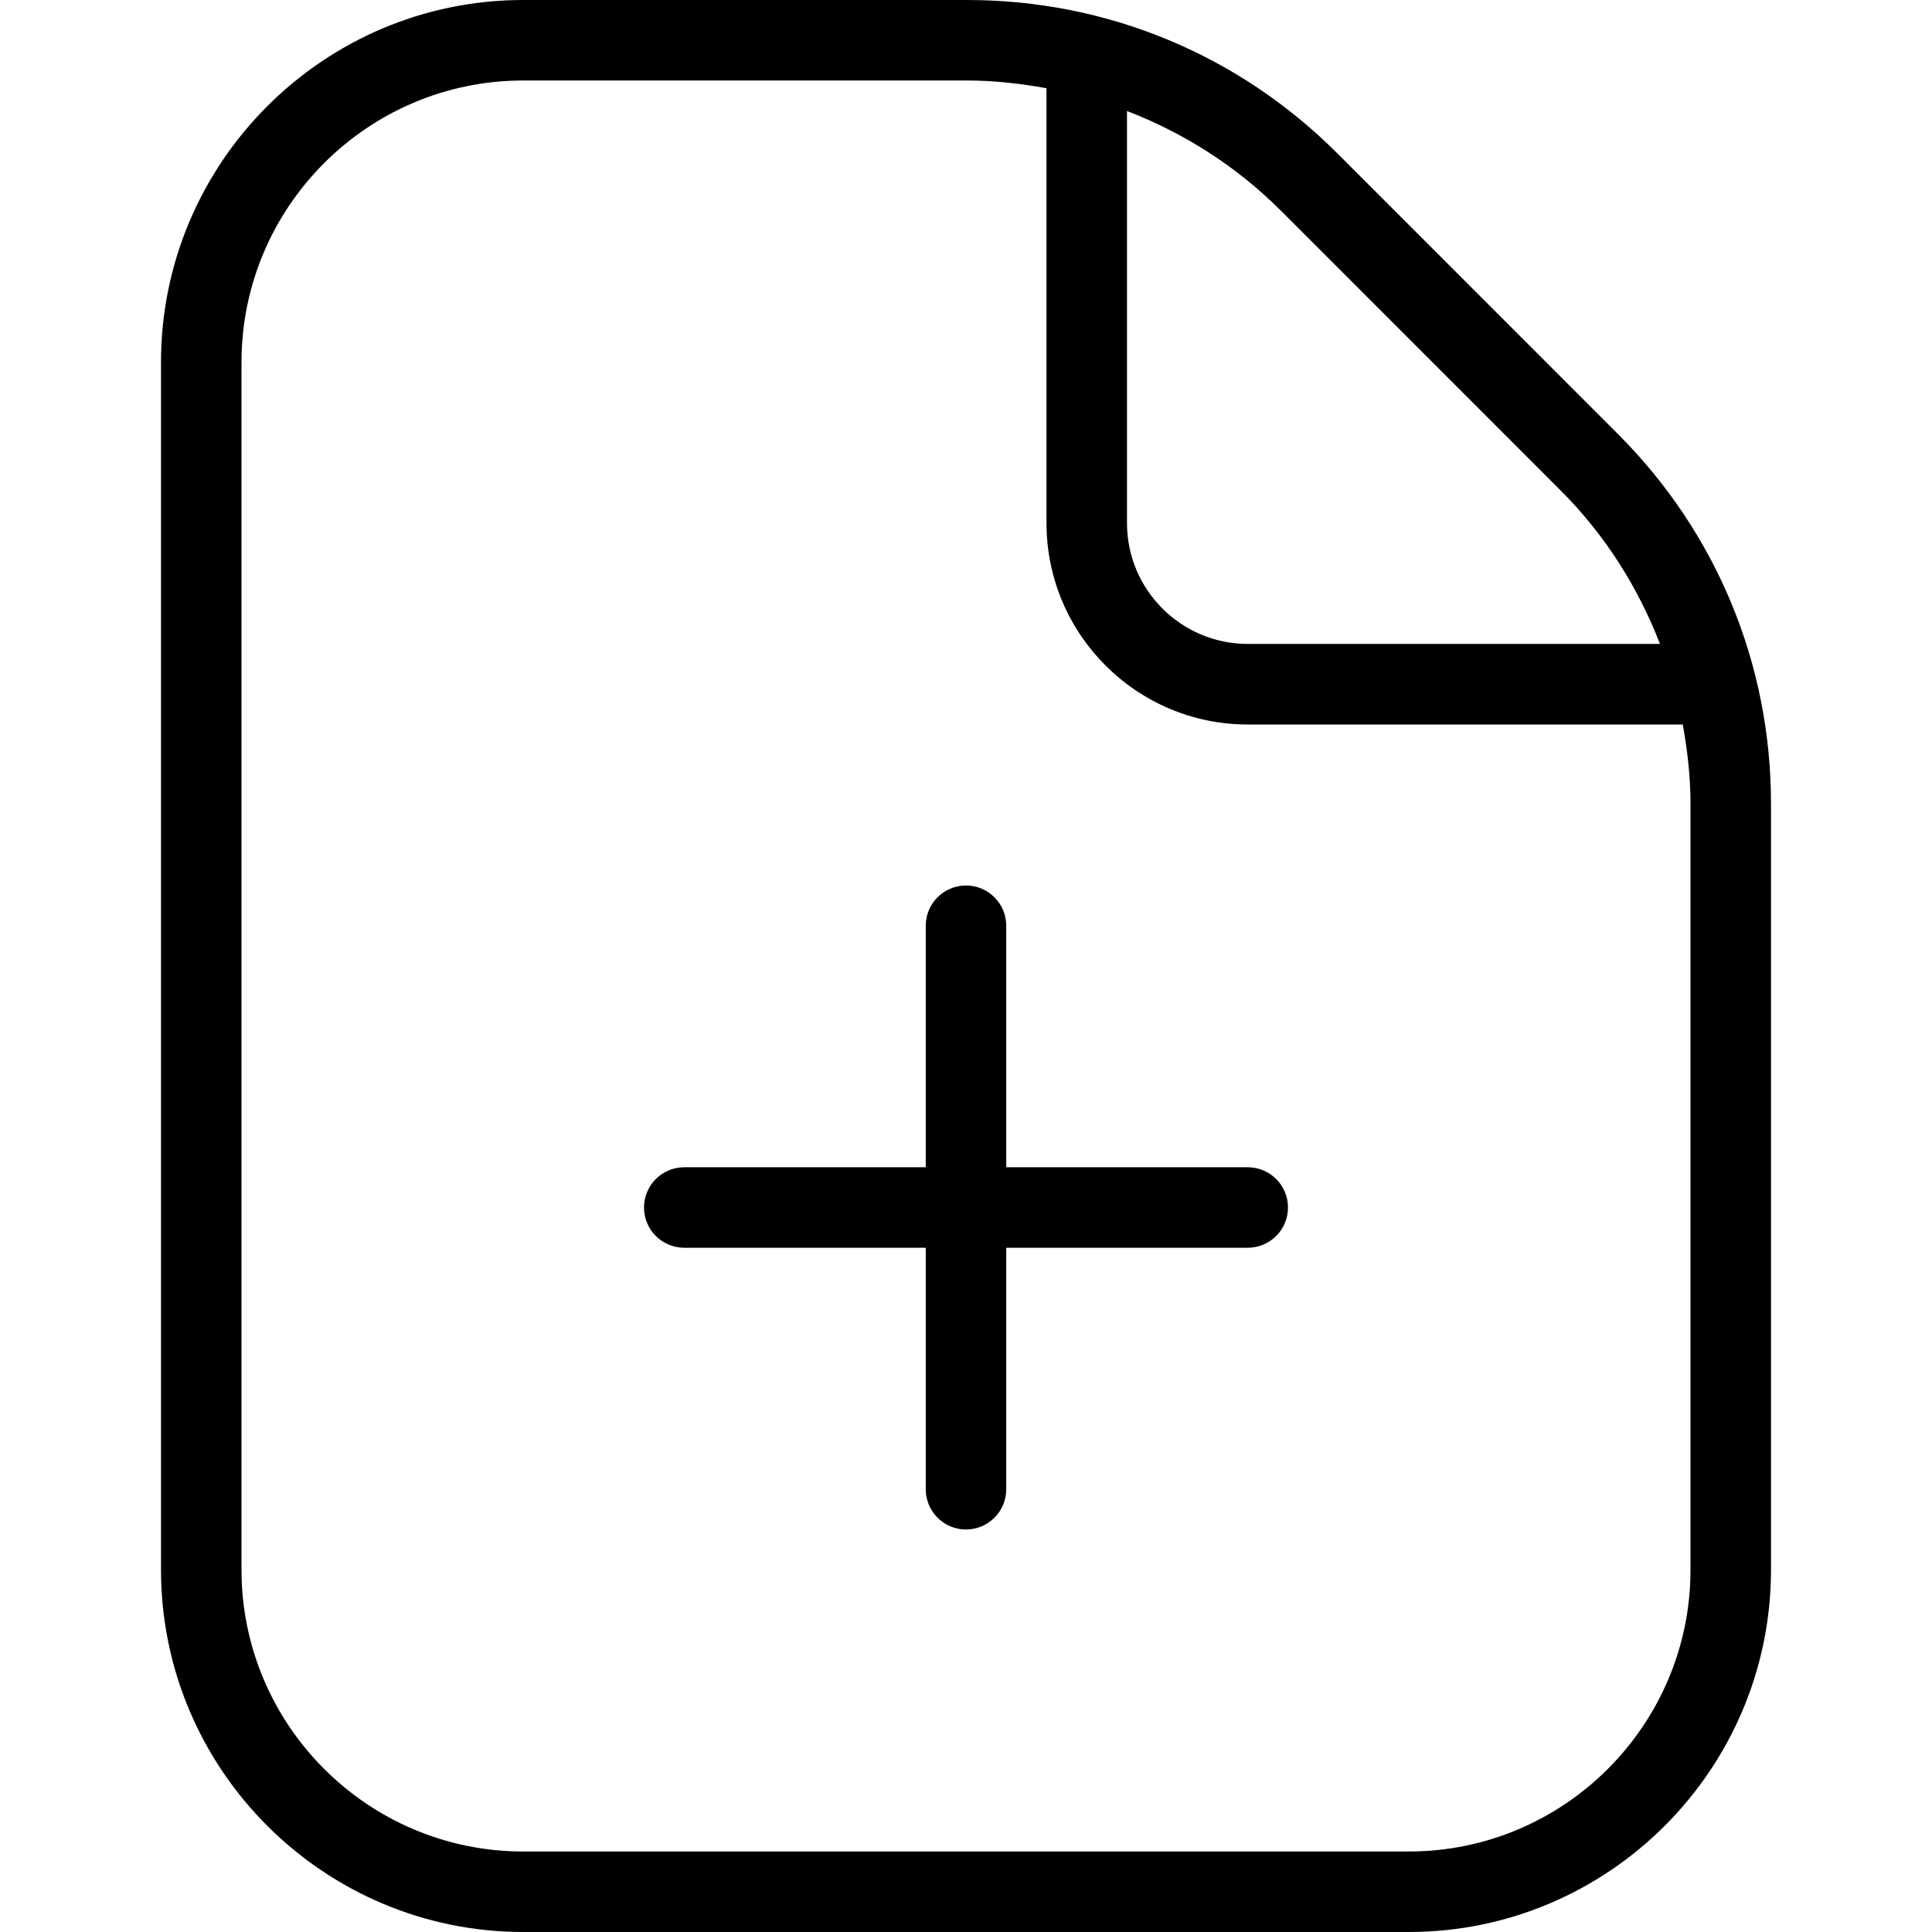
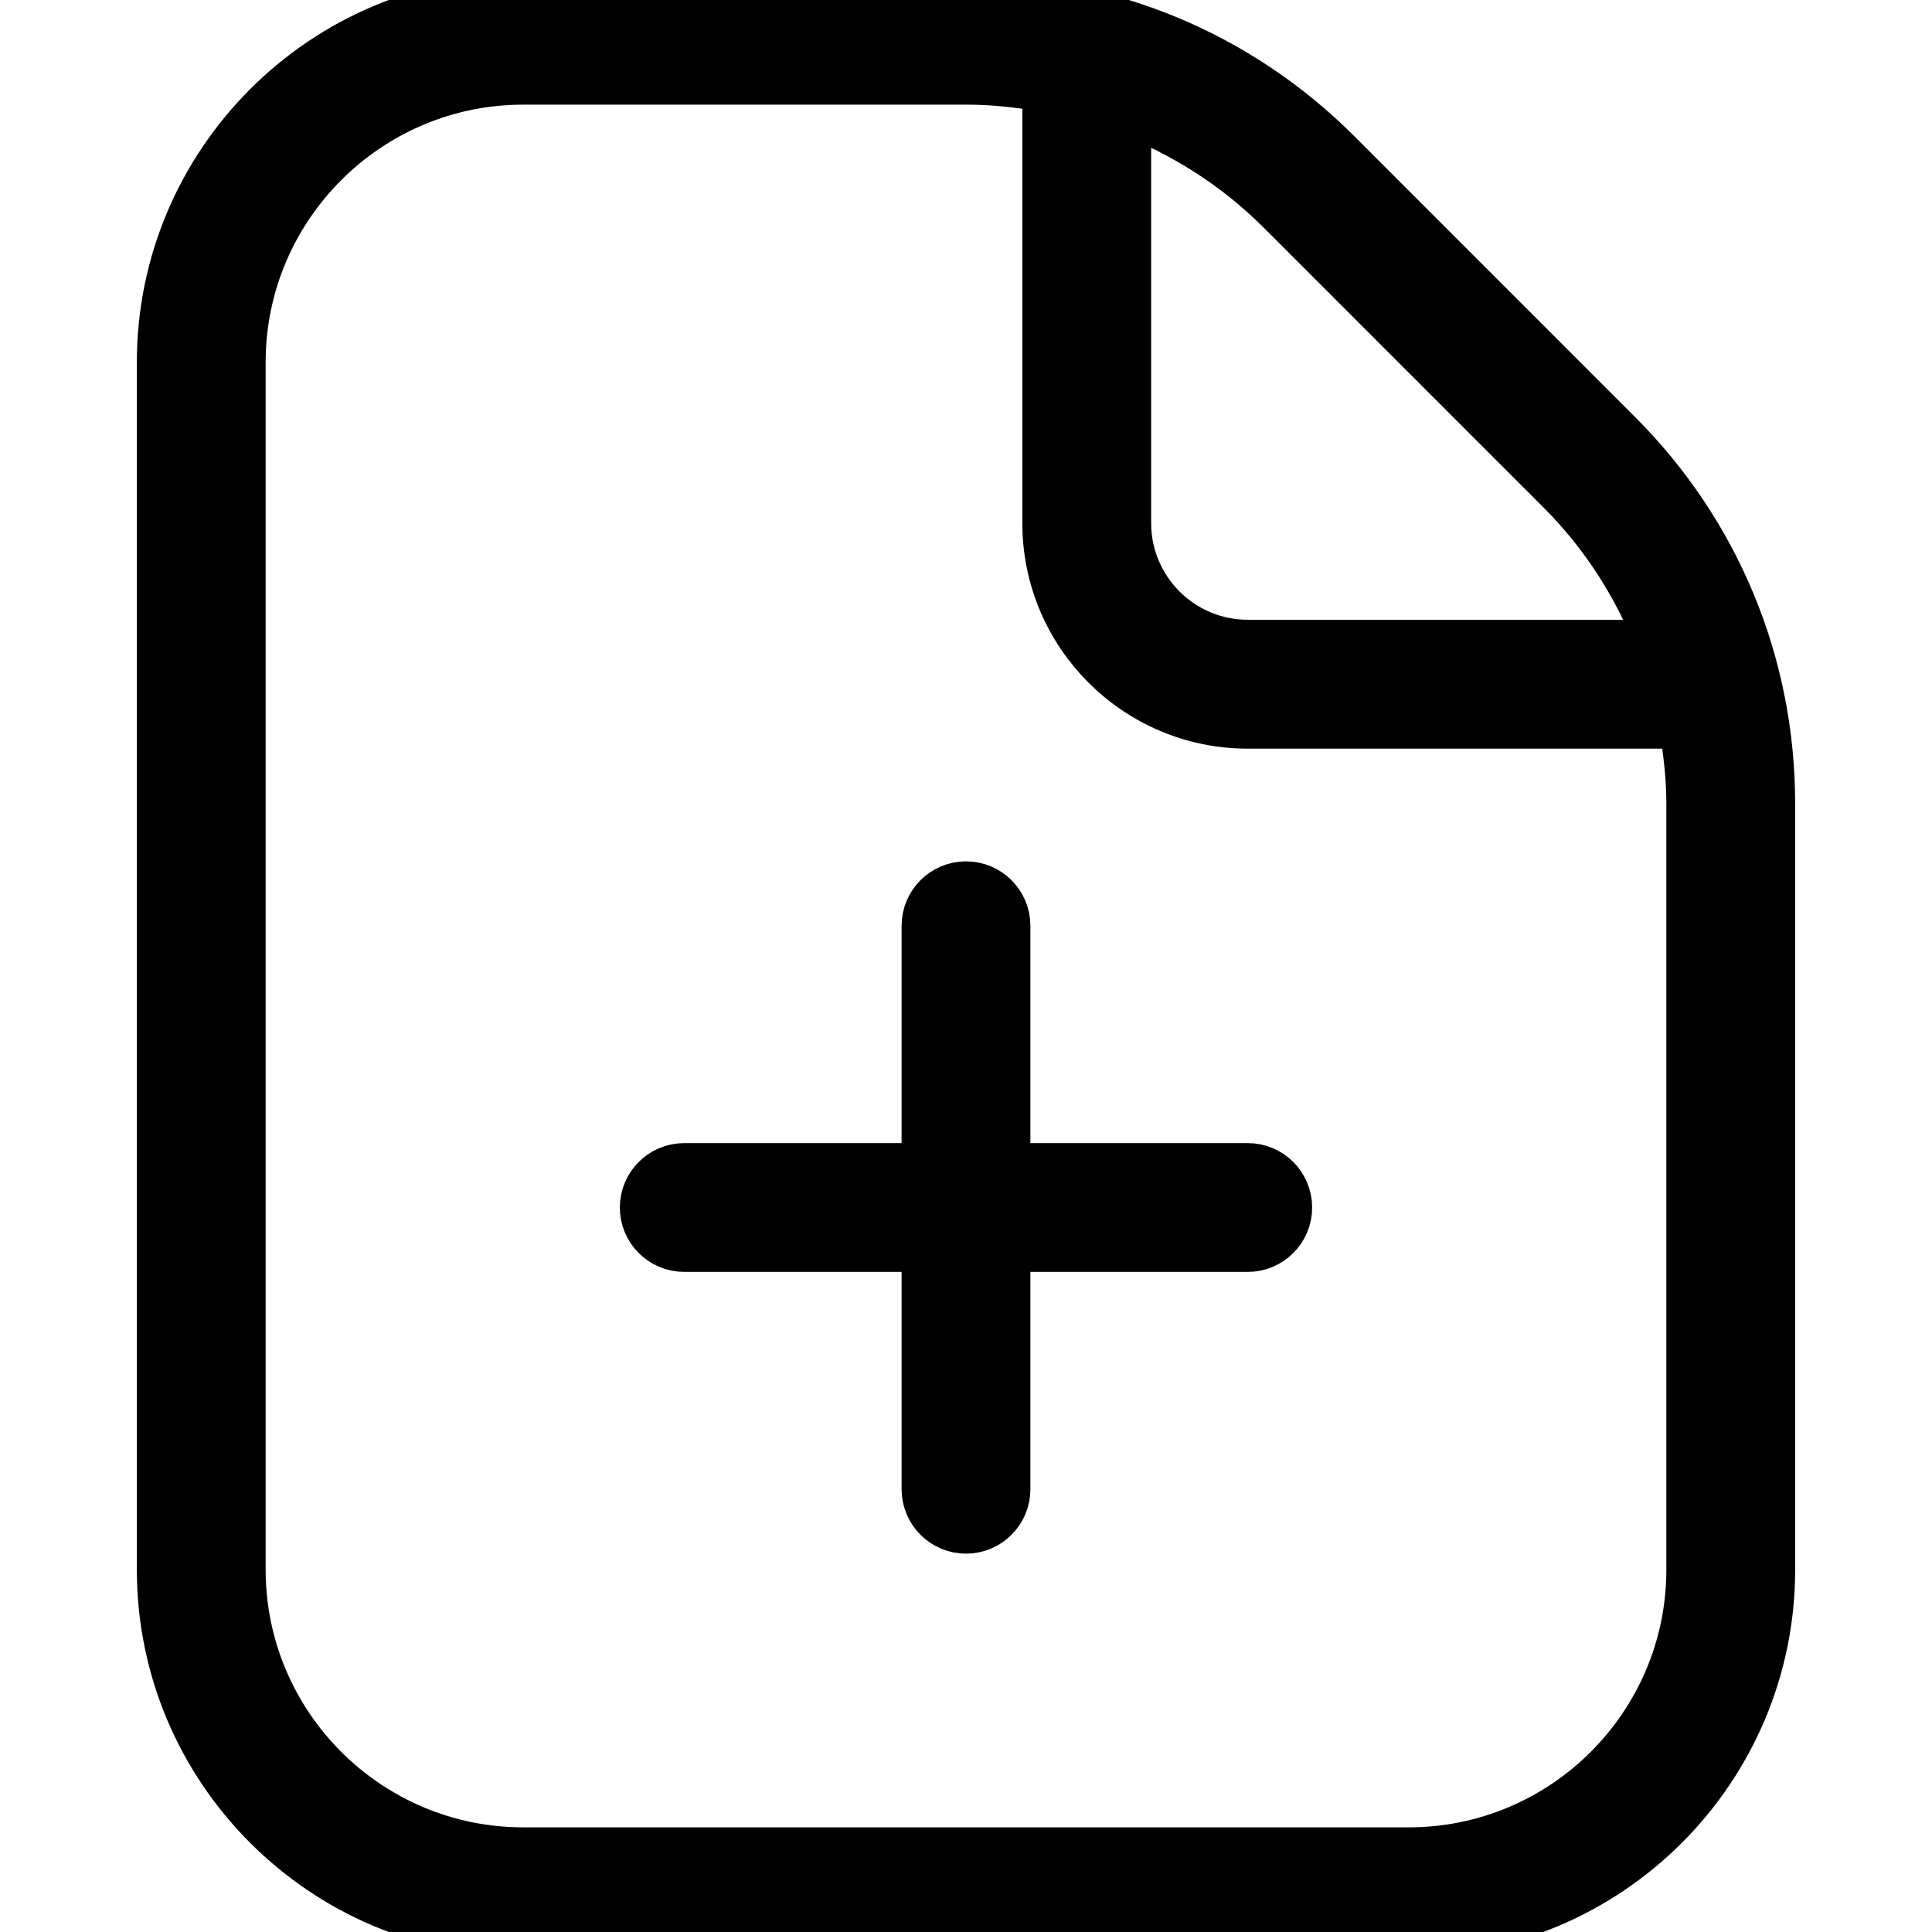
- <svg xmlns="http://www.w3.org/2000/svg" id="Layer_1" data-name="Layer 1" viewBox="0 0 24 24">
+ <svg xmlns="http://www.w3.org/2000/svg" id="Layer_1" data-name="Layer 1" viewBox="0 0 24 24" fill="#000000" stroke="#000000" stroke-width="0.6" stroke-linejoin="round" stroke-linecap="round" data-glyph-weight="0.6">
  <path d="m16,15c0,.276-.224.5-.5.5h-3v3c0,.276-.224.5-.5.5s-.5-.224-.5-.5v-3h-3c-.276,0-.5-.224-.5-.5s.224-.5.5-.5h3v-3c0-.276.224-.5.5-.5s.5.224.5.5v3h3c.276,0,.5.224.5.5Zm6-5.015v9.515c0,2.481-2.019,4.5-4.5,4.5H6.5c-2.481,0-4.5-2.019-4.5-4.5V4.5C2,2.019,4.019,0,6.5,0h5.515c1.735,0,3.368.676,4.597,1.904l3.484,3.485c1.228,1.227,1.904,2.859,1.904,4.596Zm-6.096-7.375c-.551-.55-1.2-.959-1.904-1.231v5.12c0,.827.673,1.5,1.5,1.5h5.121c-.273-.704-.682-1.354-1.232-1.904l-3.484-3.485Zm5.096,7.375c0-.335-.038-.663-.096-.985h-5.404c-1.379,0-2.5-1.122-2.5-2.5V1.096c-.323-.058-.651-.096-.985-.096h-5.515c-1.93,0-3.5,1.57-3.5,3.5v15c0,1.93,1.57,3.5,3.5,3.5h11c1.93,0,3.5-1.57,3.5-3.5v-9.515Z" />
</svg>
